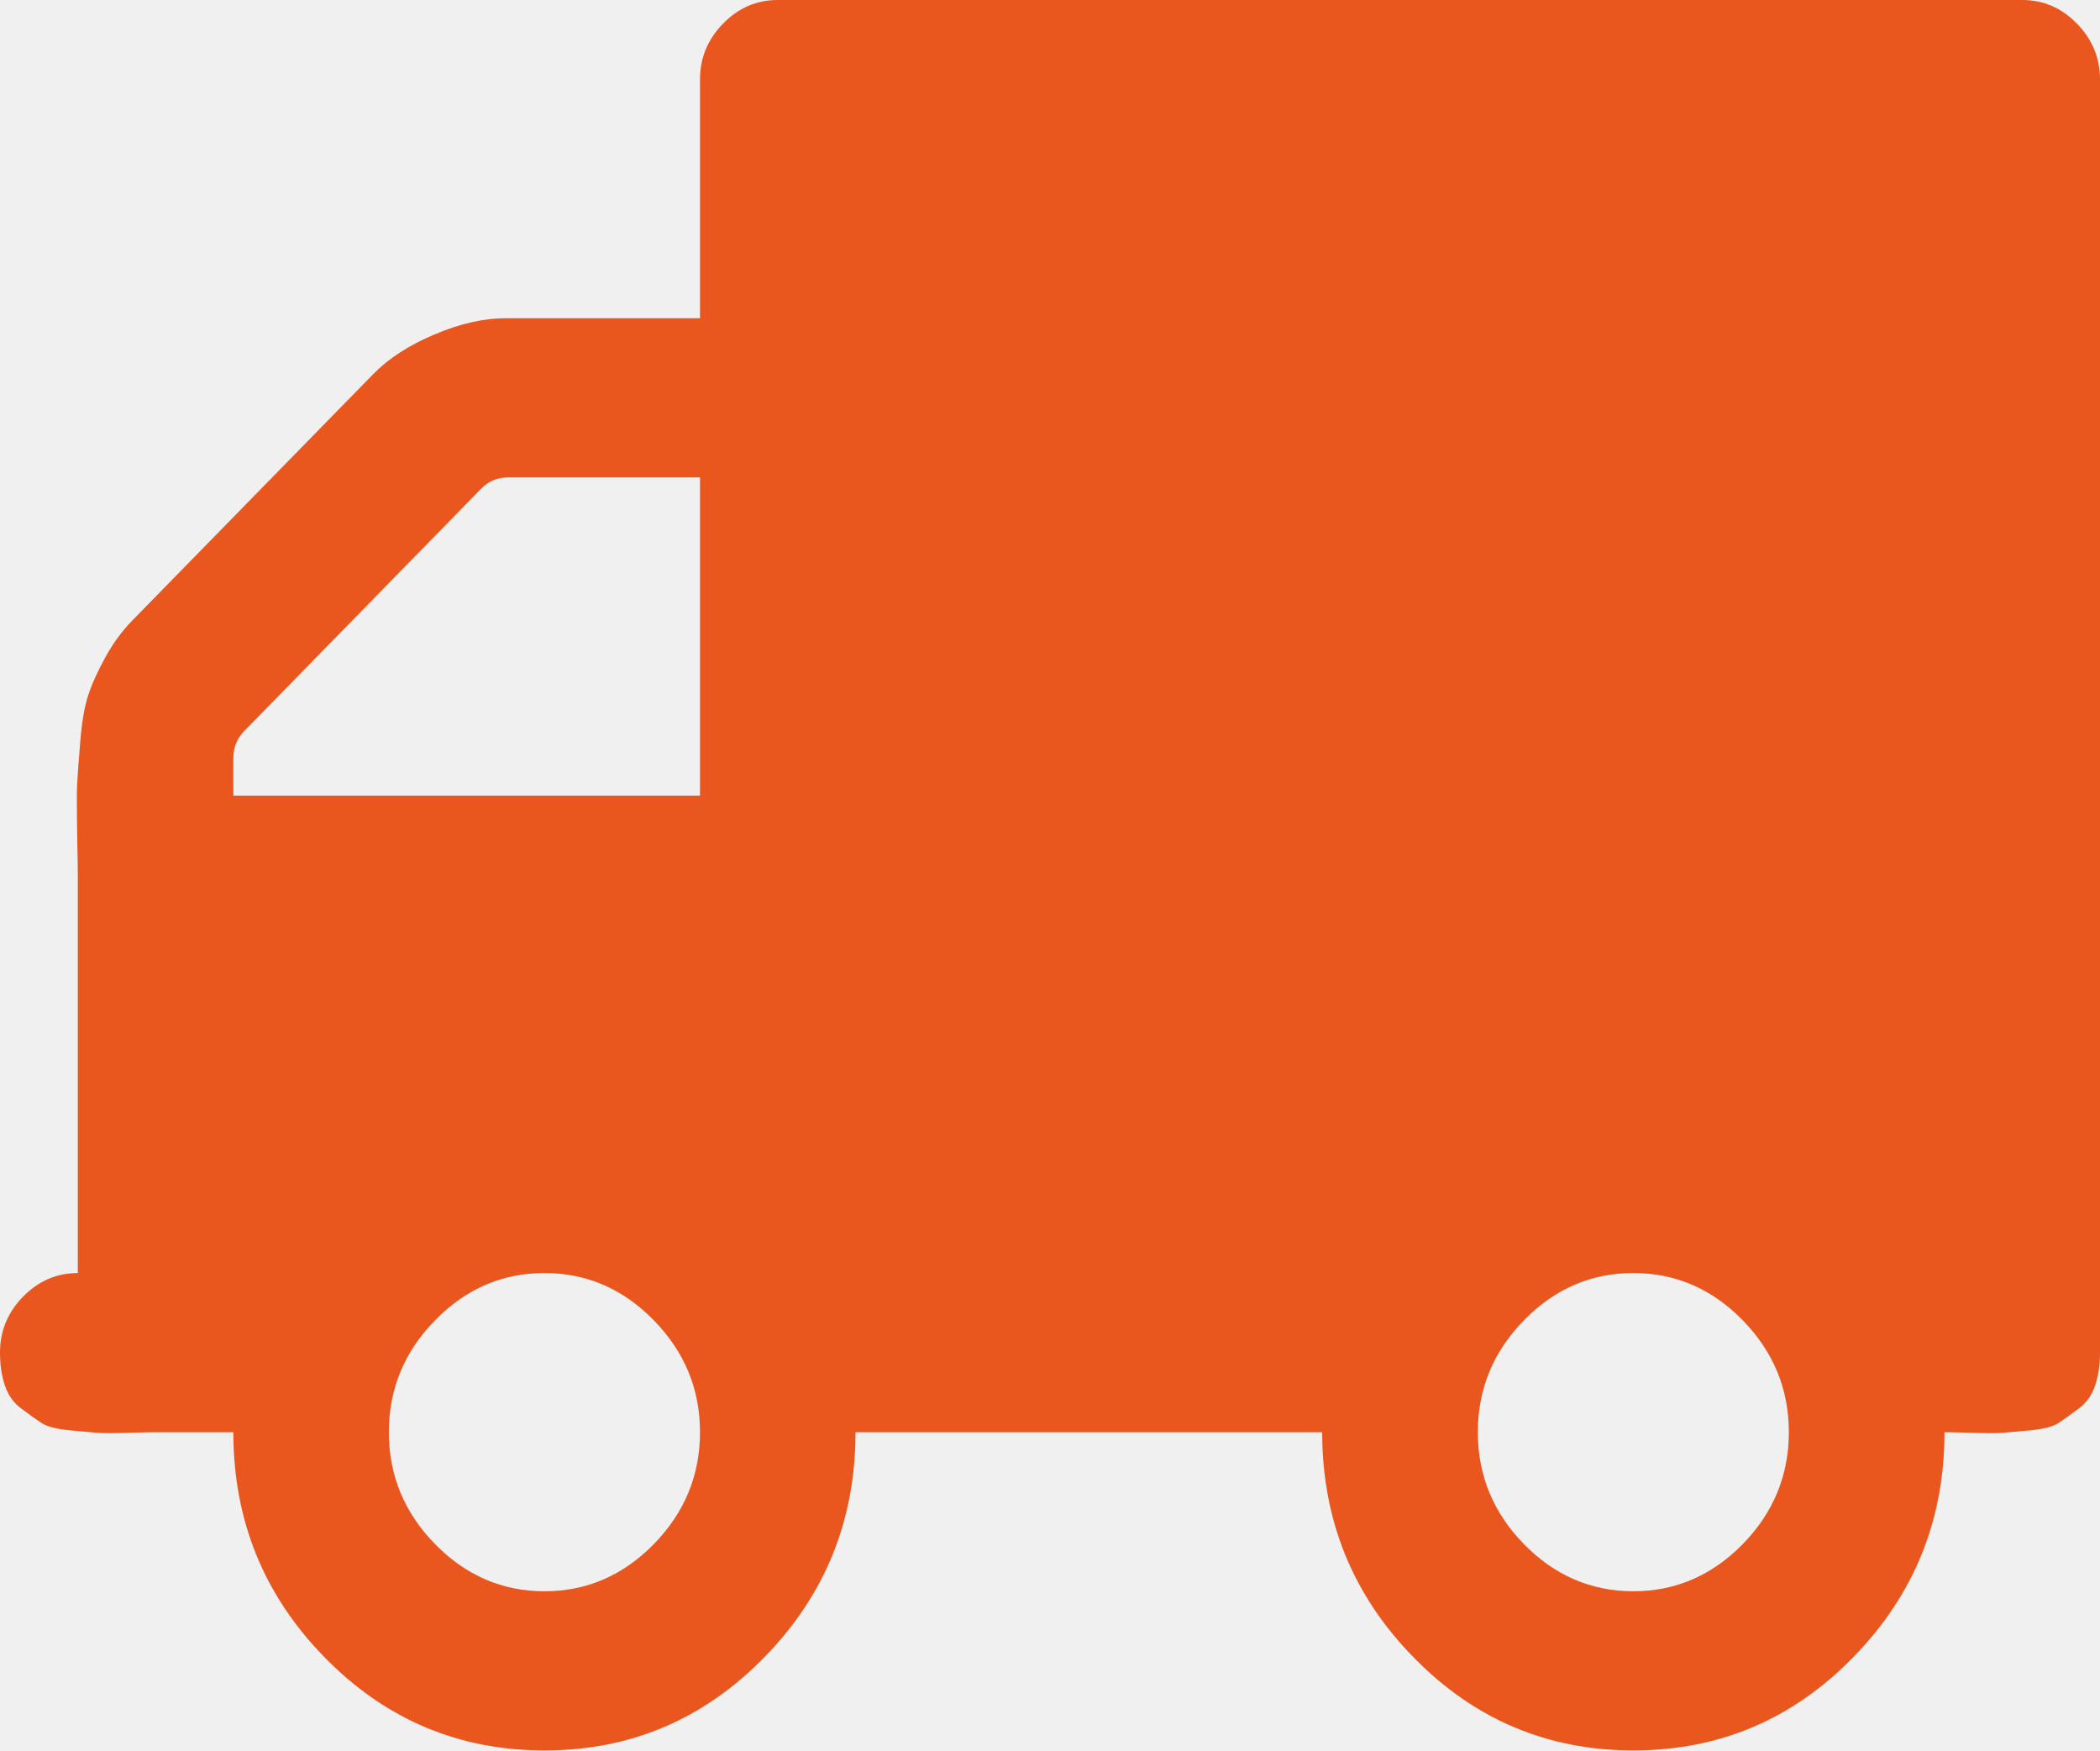
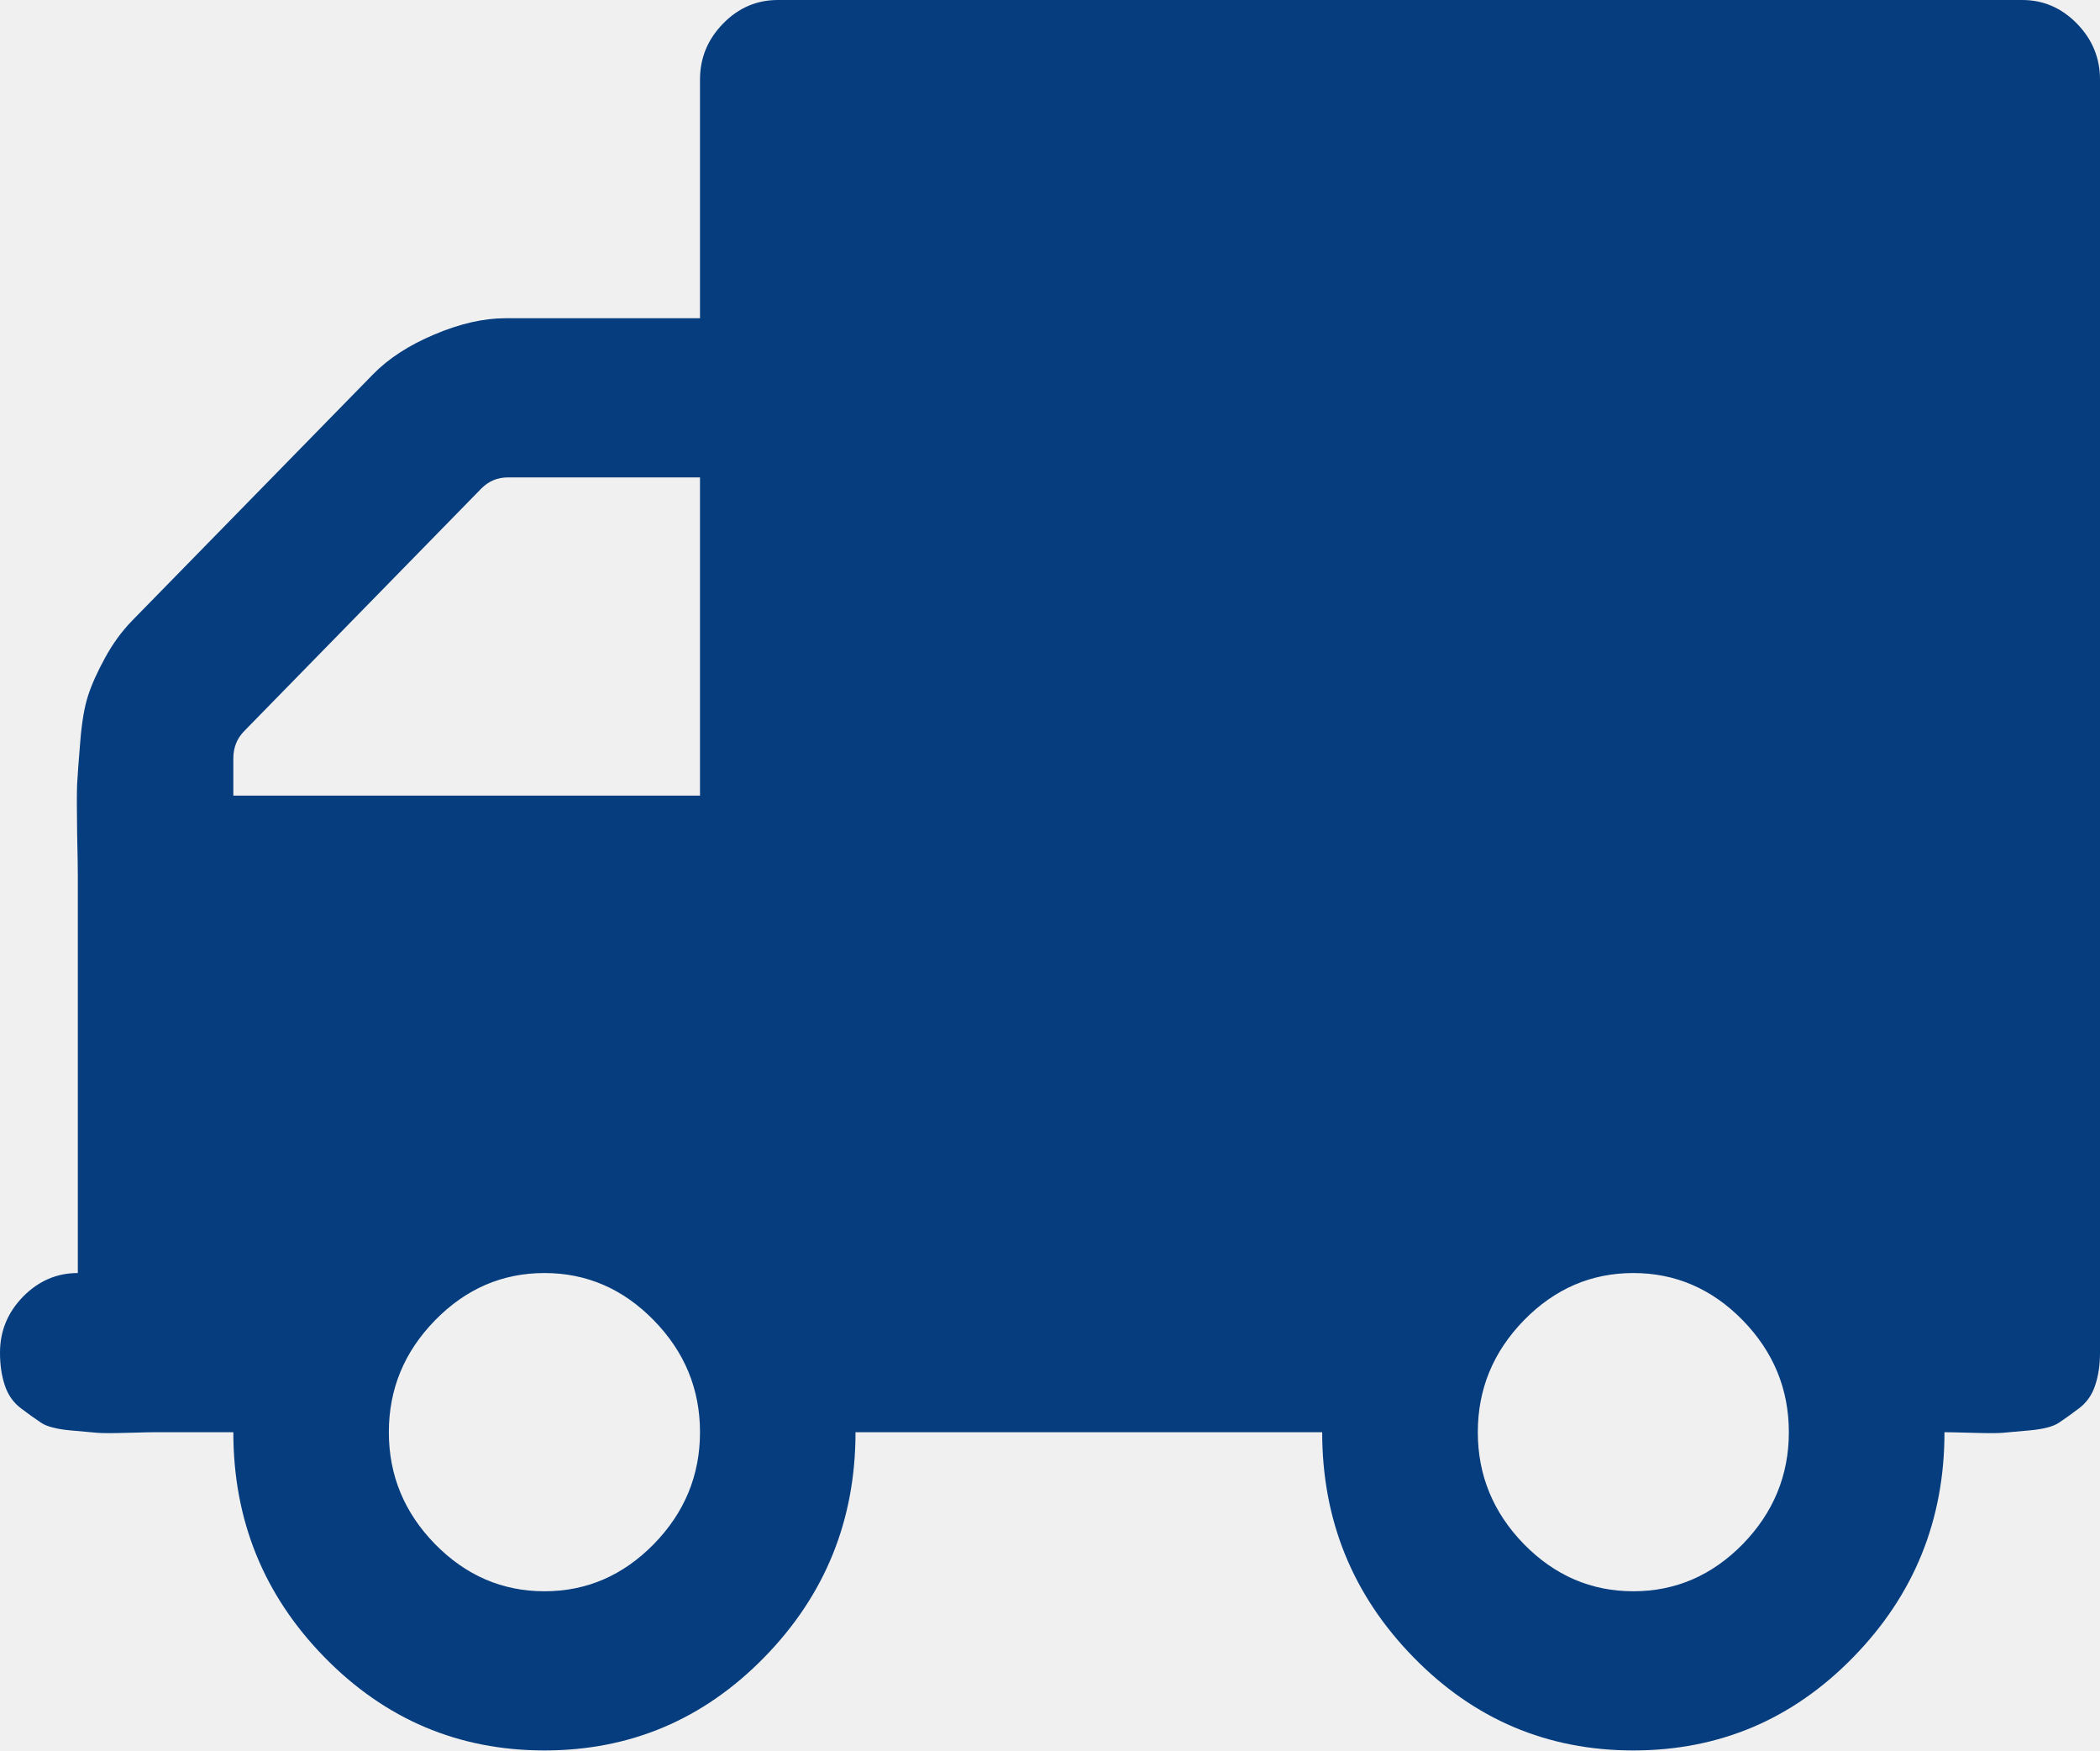
<svg xmlns="http://www.w3.org/2000/svg" width="18" height="15" viewBox="0 0 18 15" fill="none">
  <g clip-path="url(#clip0_801_1170)">
-     <path d="M6 12.273C6 11.903 5.868 11.584 5.604 11.314C5.34 11.044 5.028 10.909 4.667 10.909C4.306 10.909 3.993 11.044 3.729 11.314C3.465 11.584 3.333 11.903 3.333 12.273C3.333 12.642 3.465 12.962 3.729 13.232C3.993 13.501 4.306 13.636 4.667 13.636C5.028 13.636 5.34 13.501 5.604 13.232C5.868 12.962 6 12.642 6 12.273ZM2 6.818H6V4.091H4.354C4.264 4.091 4.188 4.123 4.125 4.187L2.094 6.264C2.031 6.328 2 6.406 2 6.499V6.818ZM15.333 12.273C15.333 11.903 15.201 11.584 14.938 11.314C14.674 11.044 14.361 10.909 14 10.909C13.639 10.909 13.326 11.044 13.062 11.314C12.799 11.584 12.667 11.903 12.667 12.273C12.667 12.642 12.799 12.962 13.062 13.232C13.326 13.501 13.639 13.636 14 13.636C14.361 13.636 14.674 13.501 14.938 13.232C15.201 12.962 15.333 12.642 15.333 12.273ZM18 0.682V11.591C18 11.697 17.986 11.791 17.958 11.873C17.931 11.955 17.884 12.021 17.818 12.07C17.752 12.12 17.694 12.161 17.646 12.193C17.597 12.225 17.516 12.246 17.401 12.257C17.287 12.267 17.208 12.274 17.167 12.278C17.125 12.282 17.037 12.282 16.901 12.278C16.766 12.274 16.688 12.273 16.667 12.273C16.667 13.026 16.406 13.668 15.885 14.201C15.365 14.734 14.736 15 14 15C13.264 15 12.635 14.734 12.115 14.201C11.594 13.668 11.333 13.026 11.333 12.273H7.333C7.333 13.026 7.073 13.668 6.552 14.201C6.031 14.734 5.403 15 4.667 15C3.931 15 3.302 14.734 2.781 14.201C2.26 13.668 2 13.026 2 12.273H1.333C1.312 12.273 1.234 12.274 1.099 12.278C0.964 12.282 0.875 12.282 0.833 12.278C0.792 12.274 0.714 12.267 0.599 12.257C0.484 12.246 0.403 12.225 0.354 12.193C0.306 12.161 0.248 12.12 0.182 12.07C0.116 12.021 0.069 11.955 0.042 11.873C0.014 11.791 0 11.697 0 11.591C0 11.406 0.066 11.246 0.198 11.111C0.33 10.977 0.486 10.909 0.667 10.909V7.5C0.667 7.443 0.665 7.319 0.661 7.127C0.658 6.935 0.658 6.8 0.661 6.722C0.665 6.644 0.674 6.522 0.688 6.355C0.701 6.188 0.724 6.056 0.755 5.961C0.786 5.865 0.835 5.756 0.901 5.636C0.967 5.515 1.045 5.408 1.135 5.316L3.198 3.207C3.33 3.072 3.505 2.958 3.724 2.866C3.943 2.773 4.146 2.727 4.333 2.727H6V0.682C6 0.497 6.066 0.337 6.198 0.202C6.33 0.067 6.486 0 6.667 0H17.333C17.514 0 17.67 0.067 17.802 0.202C17.934 0.337 18 0.497 18 0.682Z" fill="#EA571E" />
+     <path d="M6 12.273C6 11.903 5.868 11.584 5.604 11.314C5.34 11.044 5.028 10.909 4.667 10.909C4.306 10.909 3.993 11.044 3.729 11.314C3.465 11.584 3.333 11.903 3.333 12.273C3.333 12.642 3.465 12.962 3.729 13.232C3.993 13.501 4.306 13.636 4.667 13.636C5.028 13.636 5.34 13.501 5.604 13.232C5.868 12.962 6 12.642 6 12.273ZM2 6.818H6V4.091H4.354C4.264 4.091 4.188 4.123 4.125 4.187L2.094 6.264C2.031 6.328 2 6.406 2 6.499V6.818ZM15.333 12.273C15.333 11.903 15.201 11.584 14.938 11.314C14.674 11.044 14.361 10.909 14 10.909C13.639 10.909 13.326 11.044 13.062 11.314C12.799 11.584 12.667 11.903 12.667 12.273C12.667 12.642 12.799 12.962 13.062 13.232C13.326 13.501 13.639 13.636 14 13.636C14.361 13.636 14.674 13.501 14.938 13.232C15.201 12.962 15.333 12.642 15.333 12.273ZM18 0.682V11.591C18 11.697 17.986 11.791 17.958 11.873C17.931 11.955 17.884 12.021 17.818 12.07C17.752 12.12 17.694 12.161 17.646 12.193C17.597 12.225 17.516 12.246 17.401 12.257C17.287 12.267 17.208 12.274 17.167 12.278C17.125 12.282 17.037 12.282 16.901 12.278C16.766 12.274 16.688 12.273 16.667 12.273C16.667 13.026 16.406 13.668 15.885 14.201C15.365 14.734 14.736 15 14 15C13.264 15 12.635 14.734 12.115 14.201C11.594 13.668 11.333 13.026 11.333 12.273H7.333C7.333 13.026 7.073 13.668 6.552 14.201C6.031 14.734 5.403 15 4.667 15C3.931 15 3.302 14.734 2.781 14.201C2.26 13.668 2 13.026 2 12.273H1.333C1.312 12.273 1.234 12.274 1.099 12.278C0.964 12.282 0.875 12.282 0.833 12.278C0.792 12.274 0.714 12.267 0.599 12.257C0.484 12.246 0.403 12.225 0.354 12.193C0.306 12.161 0.248 12.12 0.182 12.07C0.116 12.021 0.069 11.955 0.042 11.873C0.014 11.791 0 11.697 0 11.591C0 11.406 0.066 11.246 0.198 11.111C0.33 10.977 0.486 10.909 0.667 10.909V7.5C0.667 7.443 0.665 7.319 0.661 7.127C0.658 6.935 0.658 6.8 0.661 6.722C0.665 6.644 0.674 6.522 0.688 6.355C0.701 6.188 0.724 6.056 0.755 5.961C0.786 5.865 0.835 5.756 0.901 5.636C0.967 5.515 1.045 5.408 1.135 5.316L3.198 3.207C3.33 3.072 3.505 2.958 3.724 2.866C3.943 2.773 4.146 2.727 4.333 2.727H6V0.682C6 0.497 6.066 0.337 6.198 0.202C6.33 0.067 6.486 0 6.667 0H17.333C17.514 0 17.67 0.067 17.802 0.202C17.934 0.337 18 0.497 18 0.682Z" fill="#063D7E" />
  </g>
  <defs>
    <clipPath id="clip0_801_1170">
      <rect width="18" height="15" fill="white" />
    </clipPath>
  </defs>
</svg>
